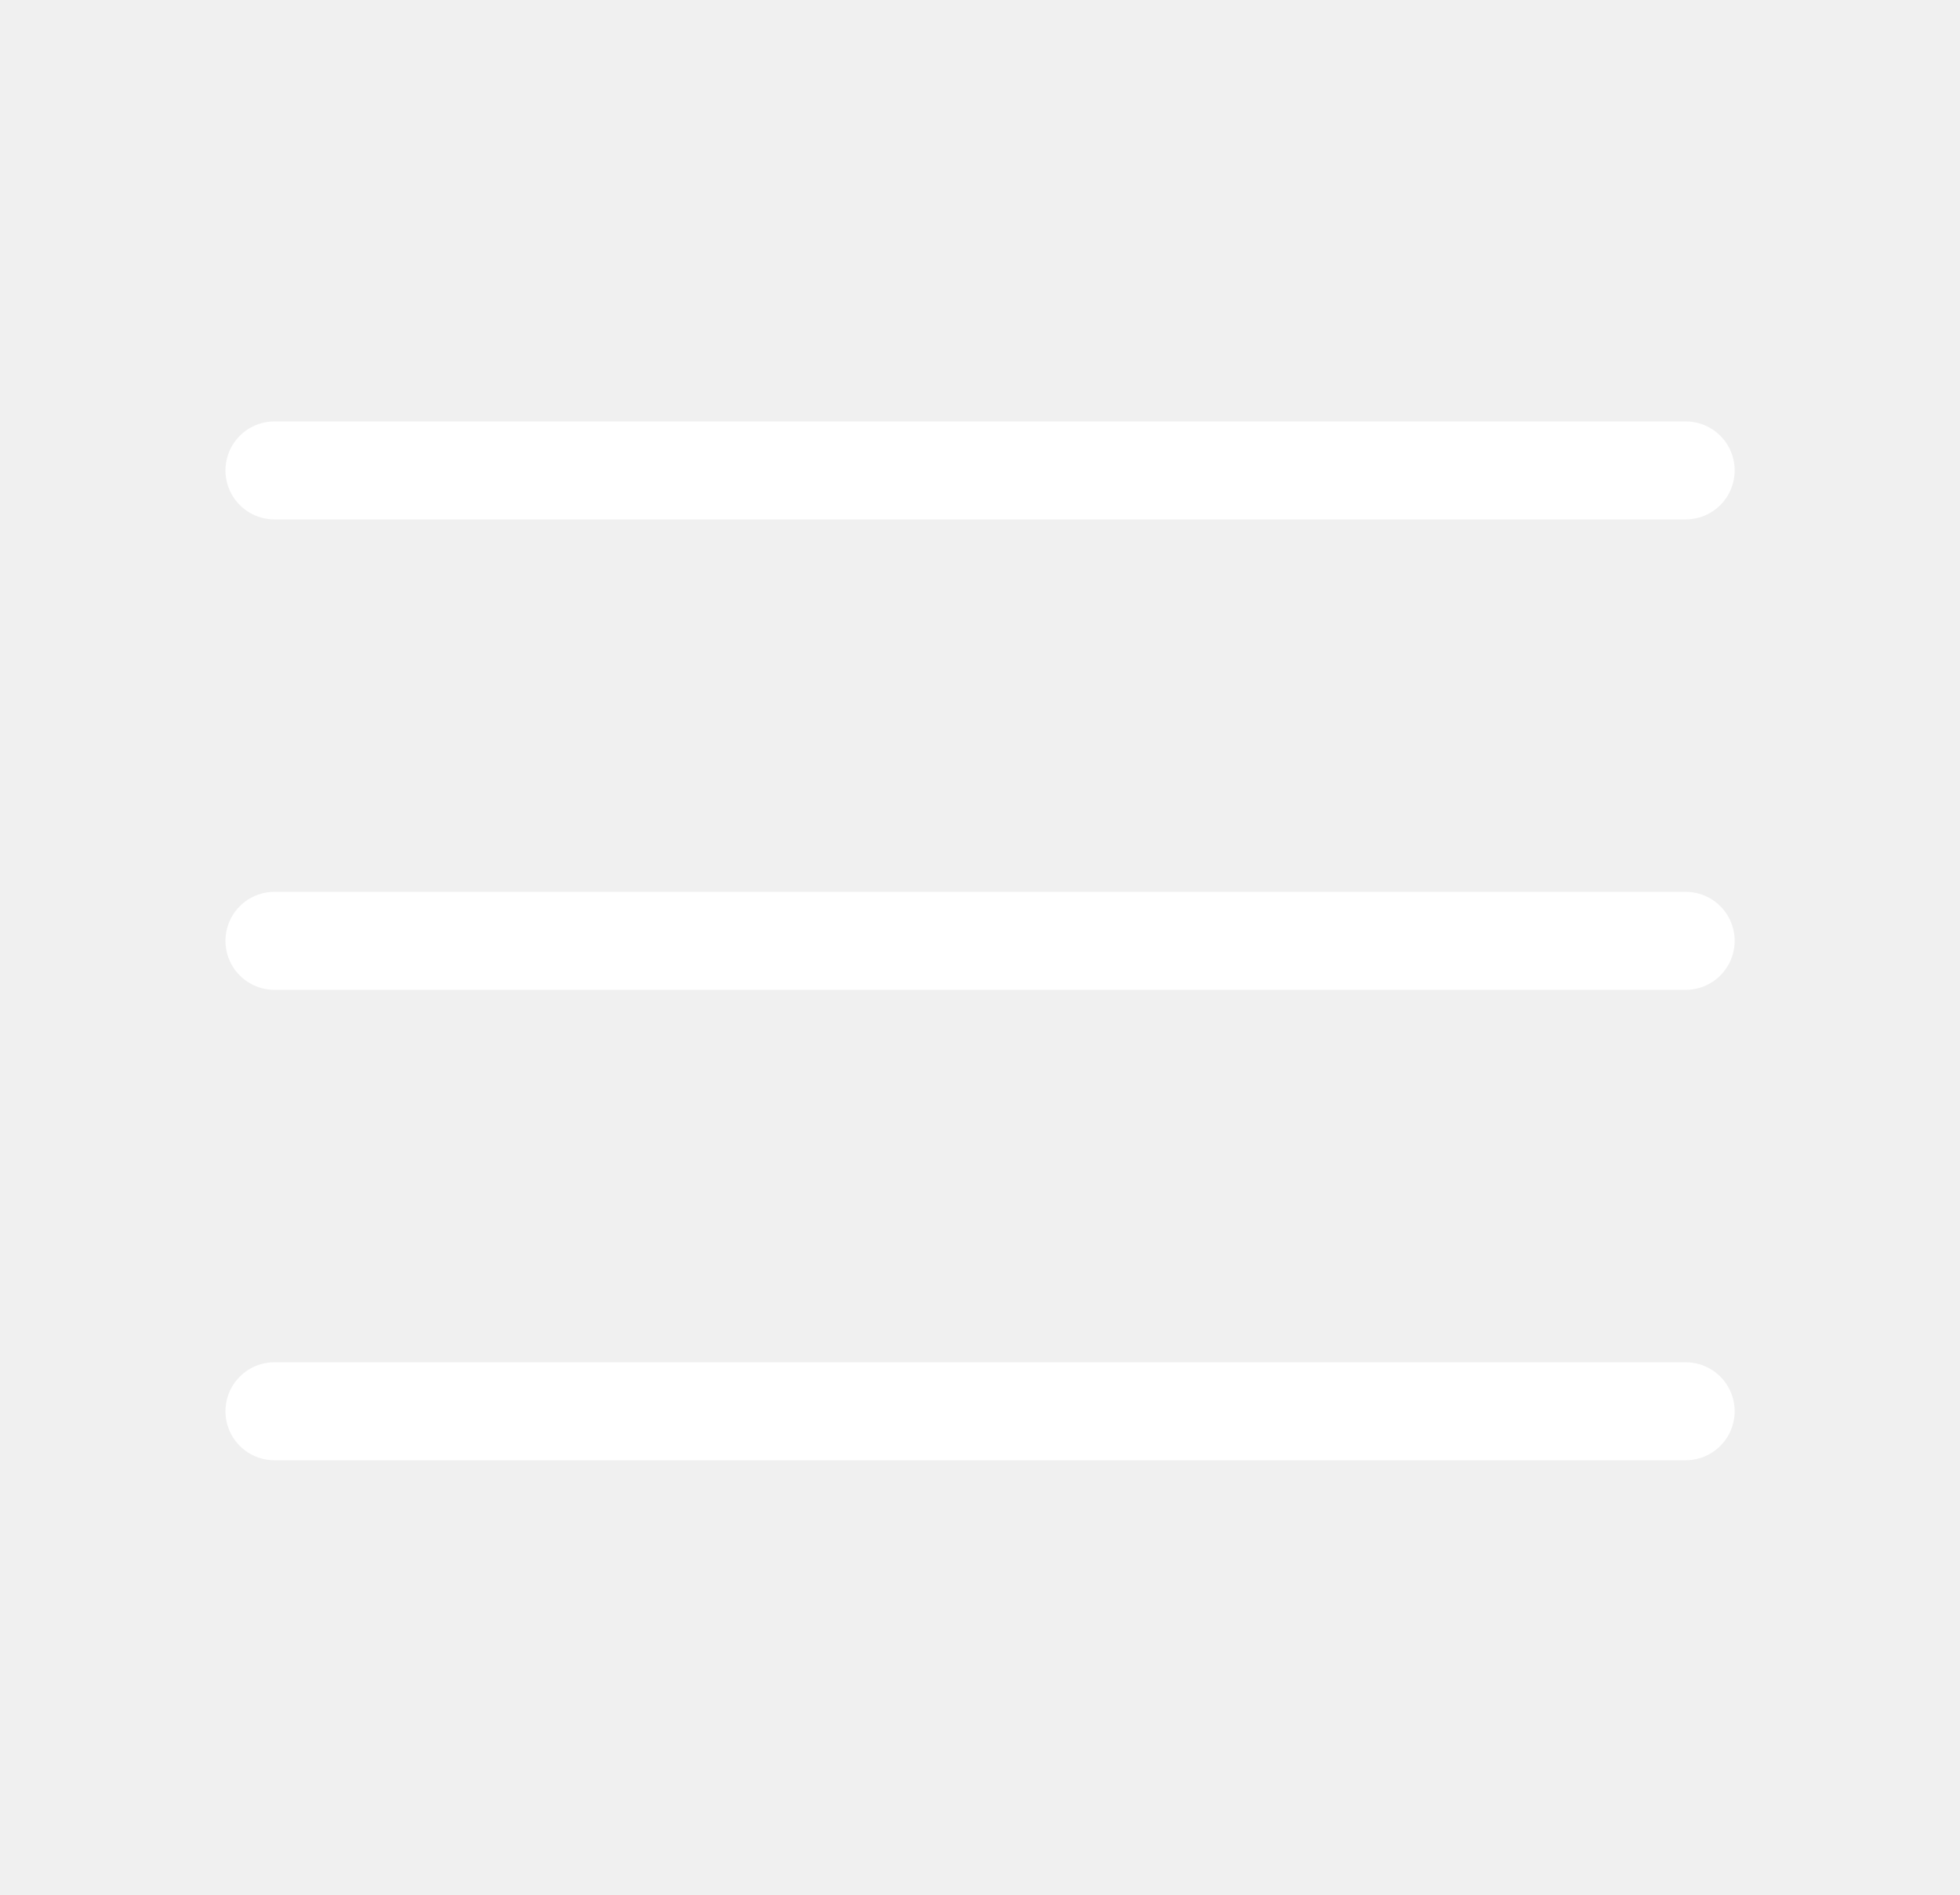
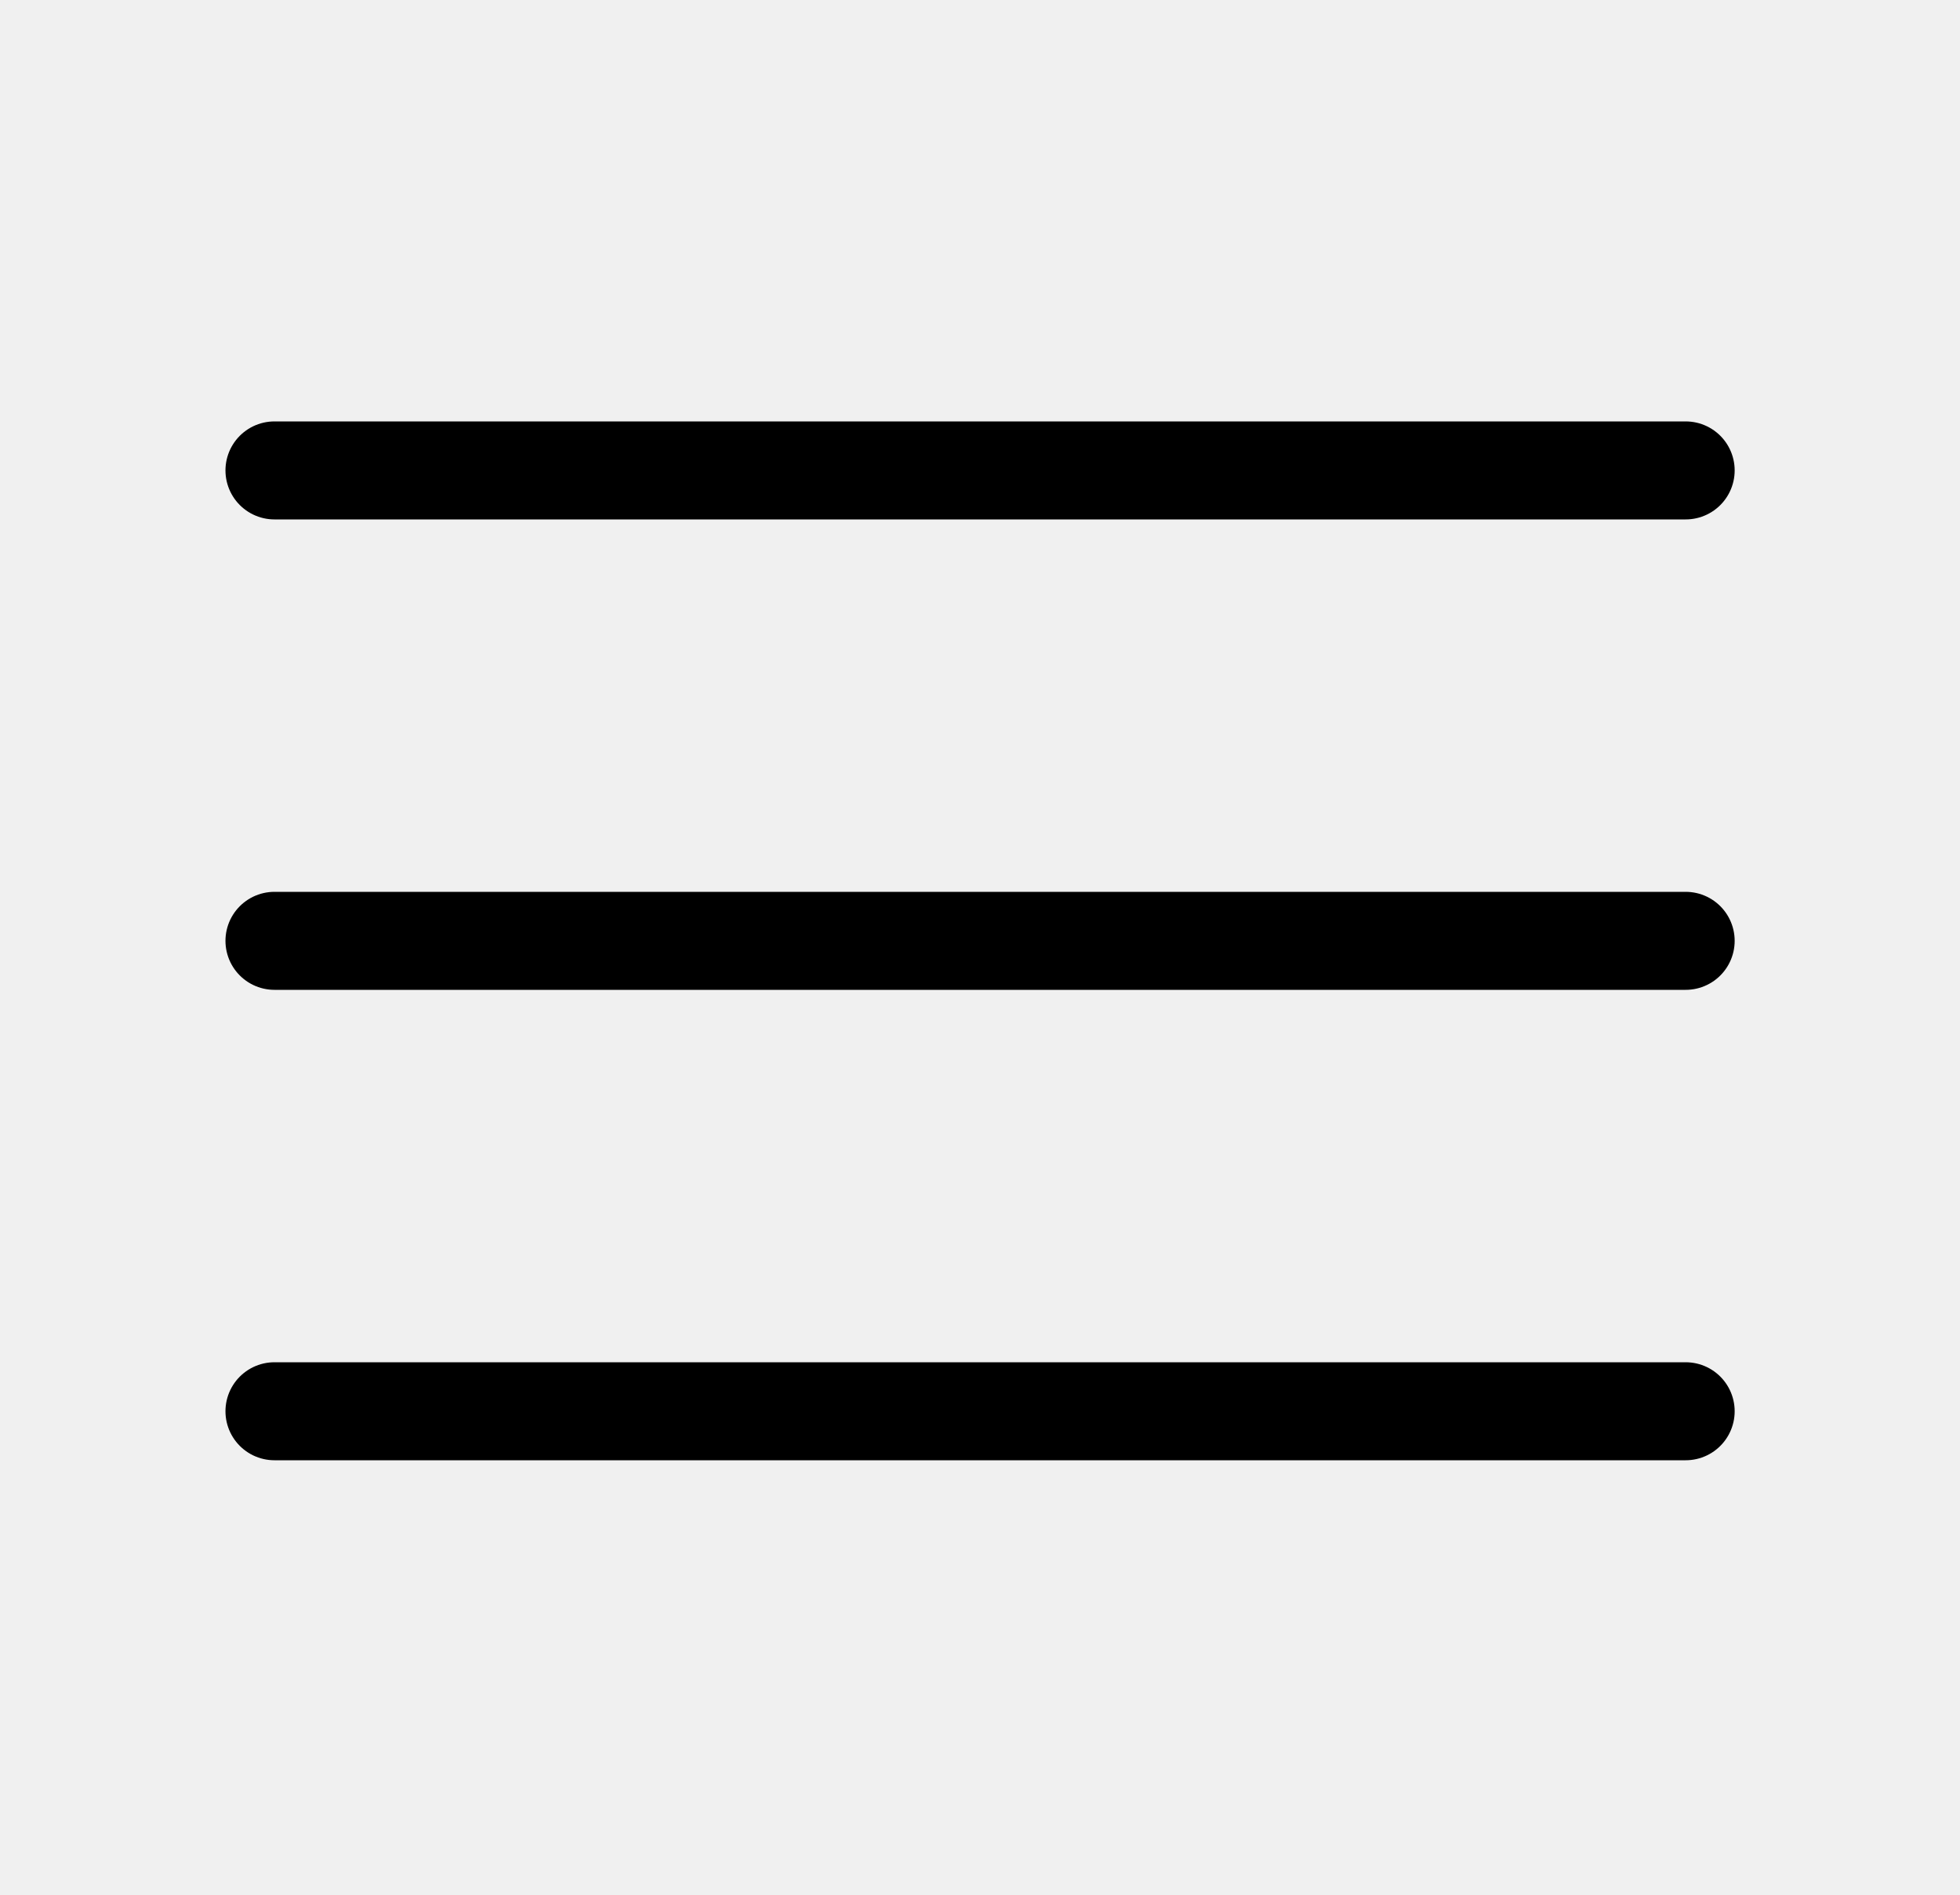
- <svg xmlns="http://www.w3.org/2000/svg" width="30" height="29" viewBox="0 0 30 29" fill="none">
+ <svg xmlns="http://www.w3.org/2000/svg" viewBox="0 0 30 29" fill="none" stroke="currentColor">
  <g id="menu">
-     <path id="Vector" d="M4.201 14.4H25.801" stroke="white" stroke-width="1.5" stroke-linecap="round" stroke-linejoin="round" />
-     <path id="Vector_2" d="M4.201 7.2H25.801" stroke="white" stroke-width="1.5" stroke-linecap="round" stroke-linejoin="round" />
-     <path id="Vector_3" d="M4.201 21.6H25.801" stroke="white" stroke-width="1.5" stroke-linecap="round" stroke-linejoin="round" />
+     <path id="Vector" d="M4.201 14.4H25.801" stroke="inheret" stroke-width="1.5" stroke-linecap="round" stroke-linejoin="round" />
+     <path id="Vector_2" d="M4.201 7.2H25.801" stroke="inheret" stroke-width="1.5" stroke-linecap="round" stroke-linejoin="round" />
+     <path id="Vector_3" d="M4.201 21.6H25.801" stroke="inheret" stroke-width="1.5" stroke-linecap="round" stroke-linejoin="round" />
  </g>
</svg>
